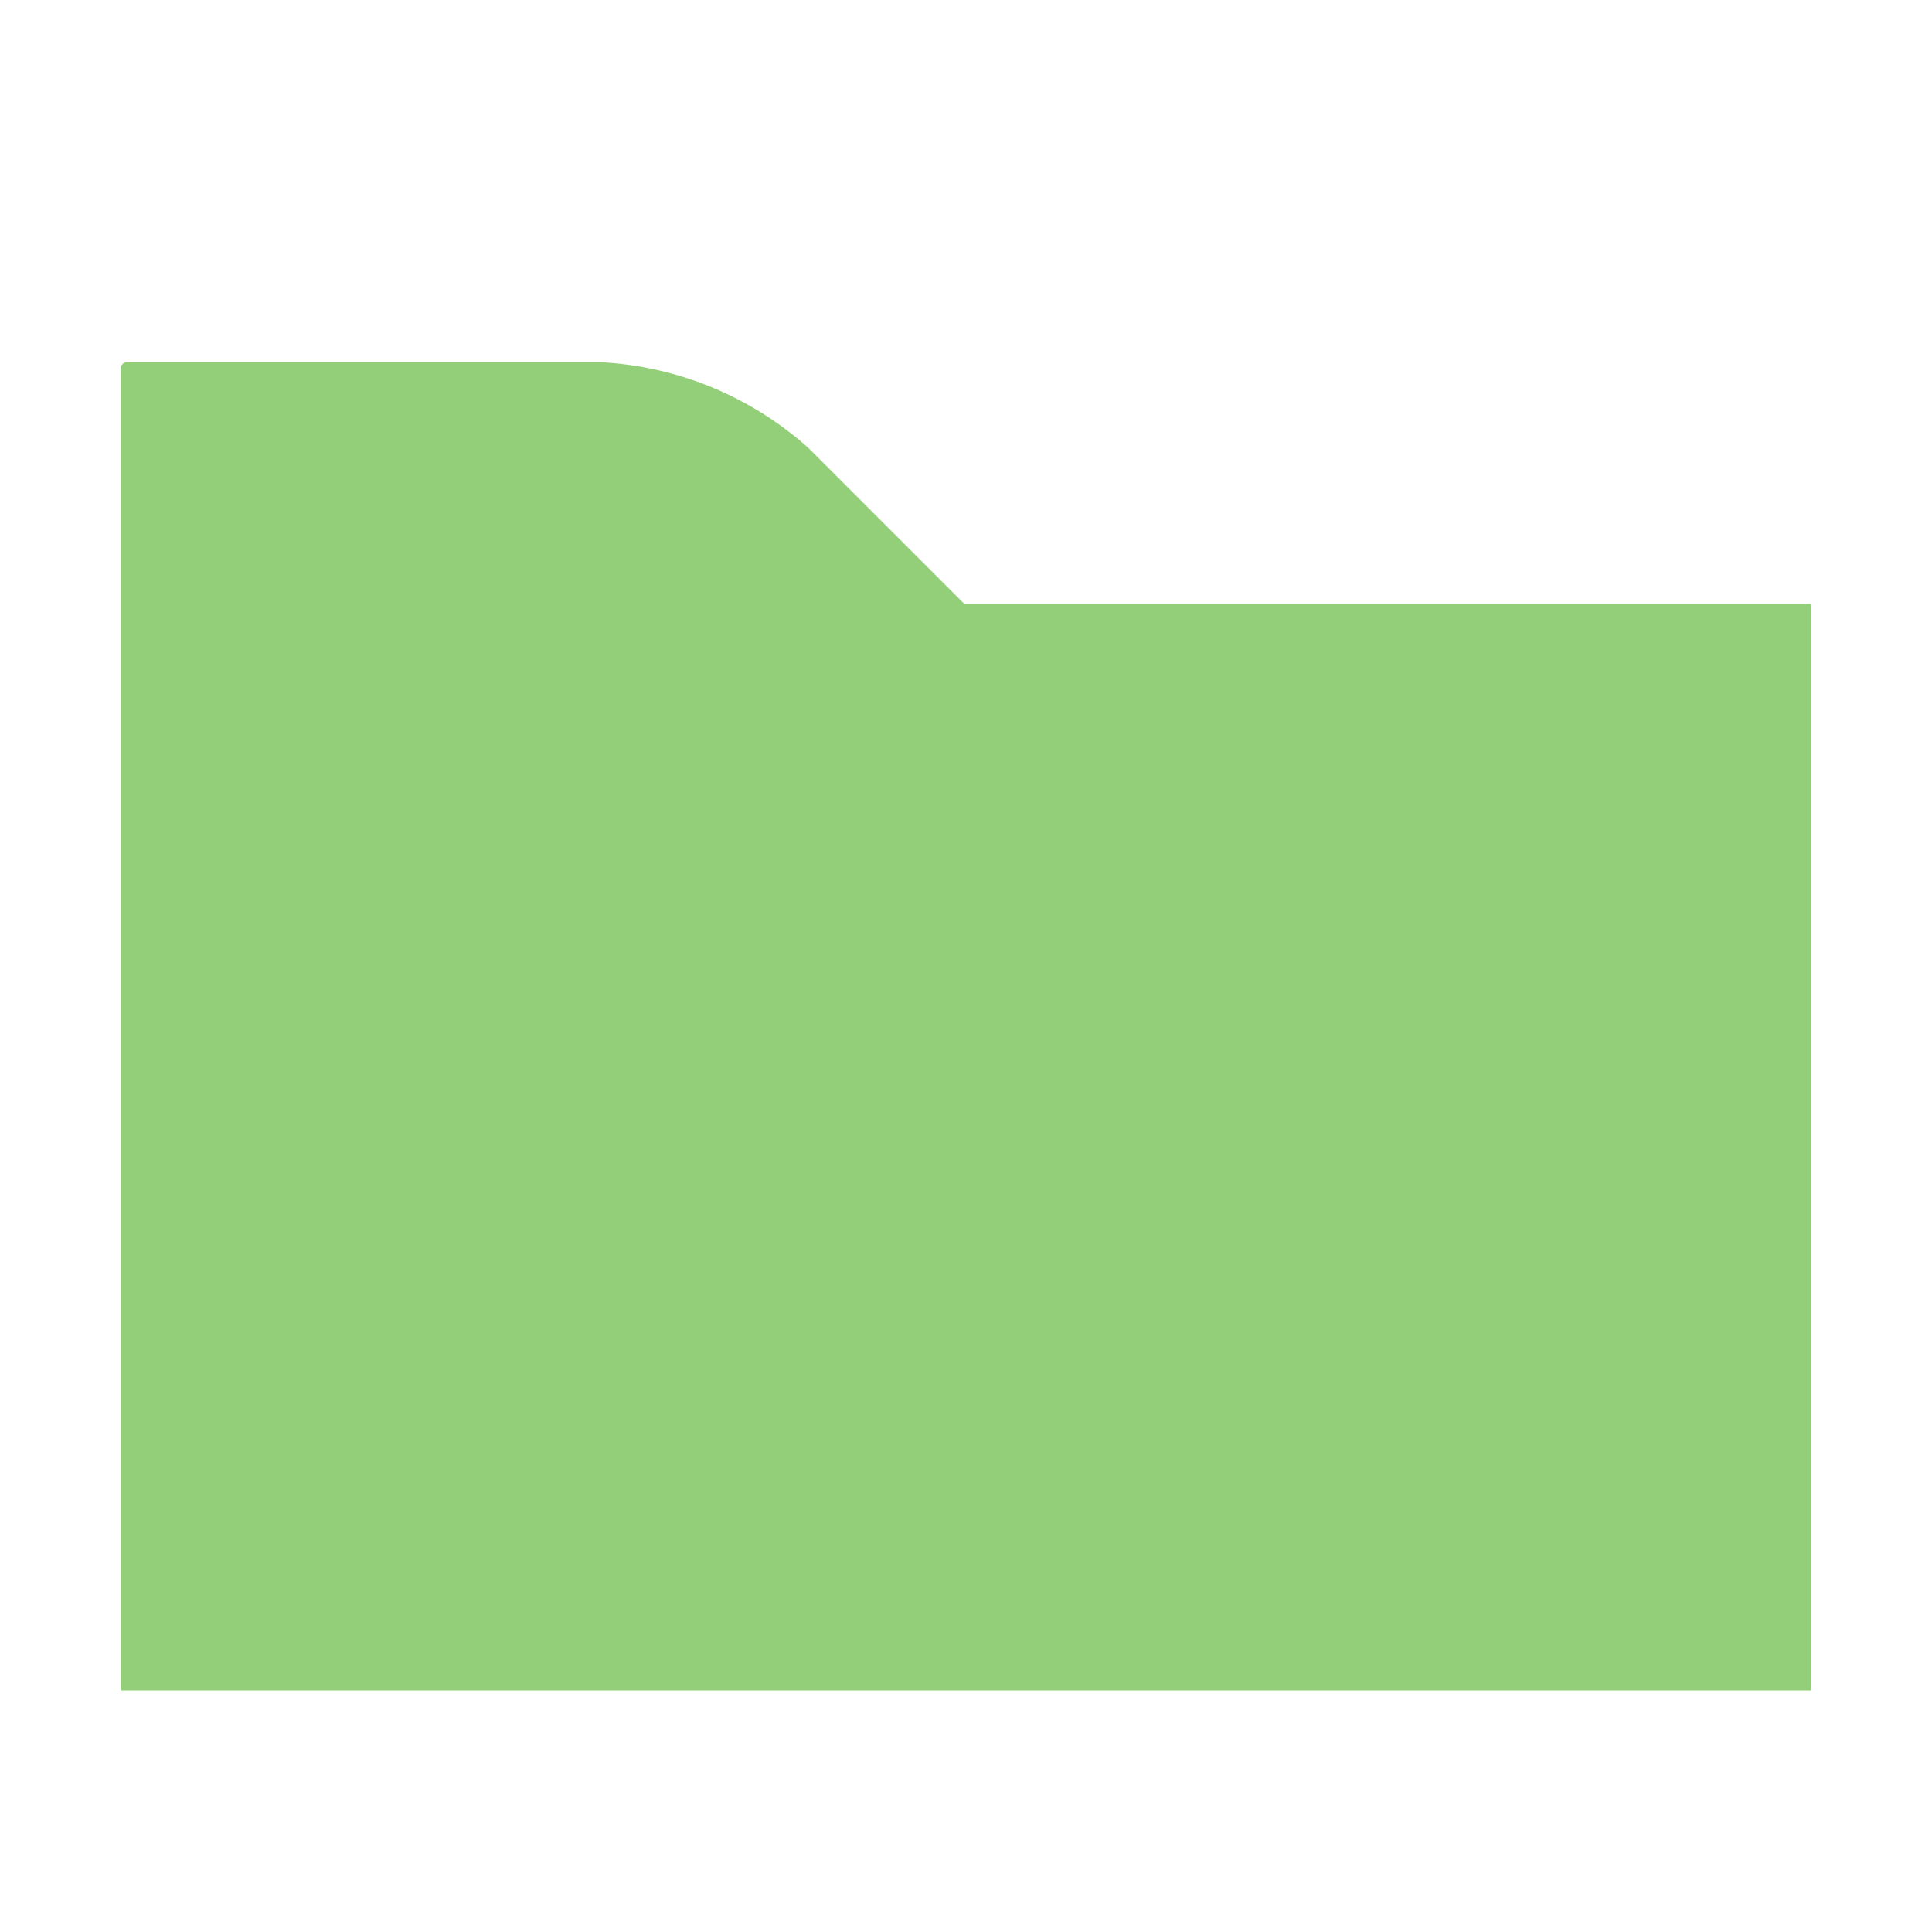
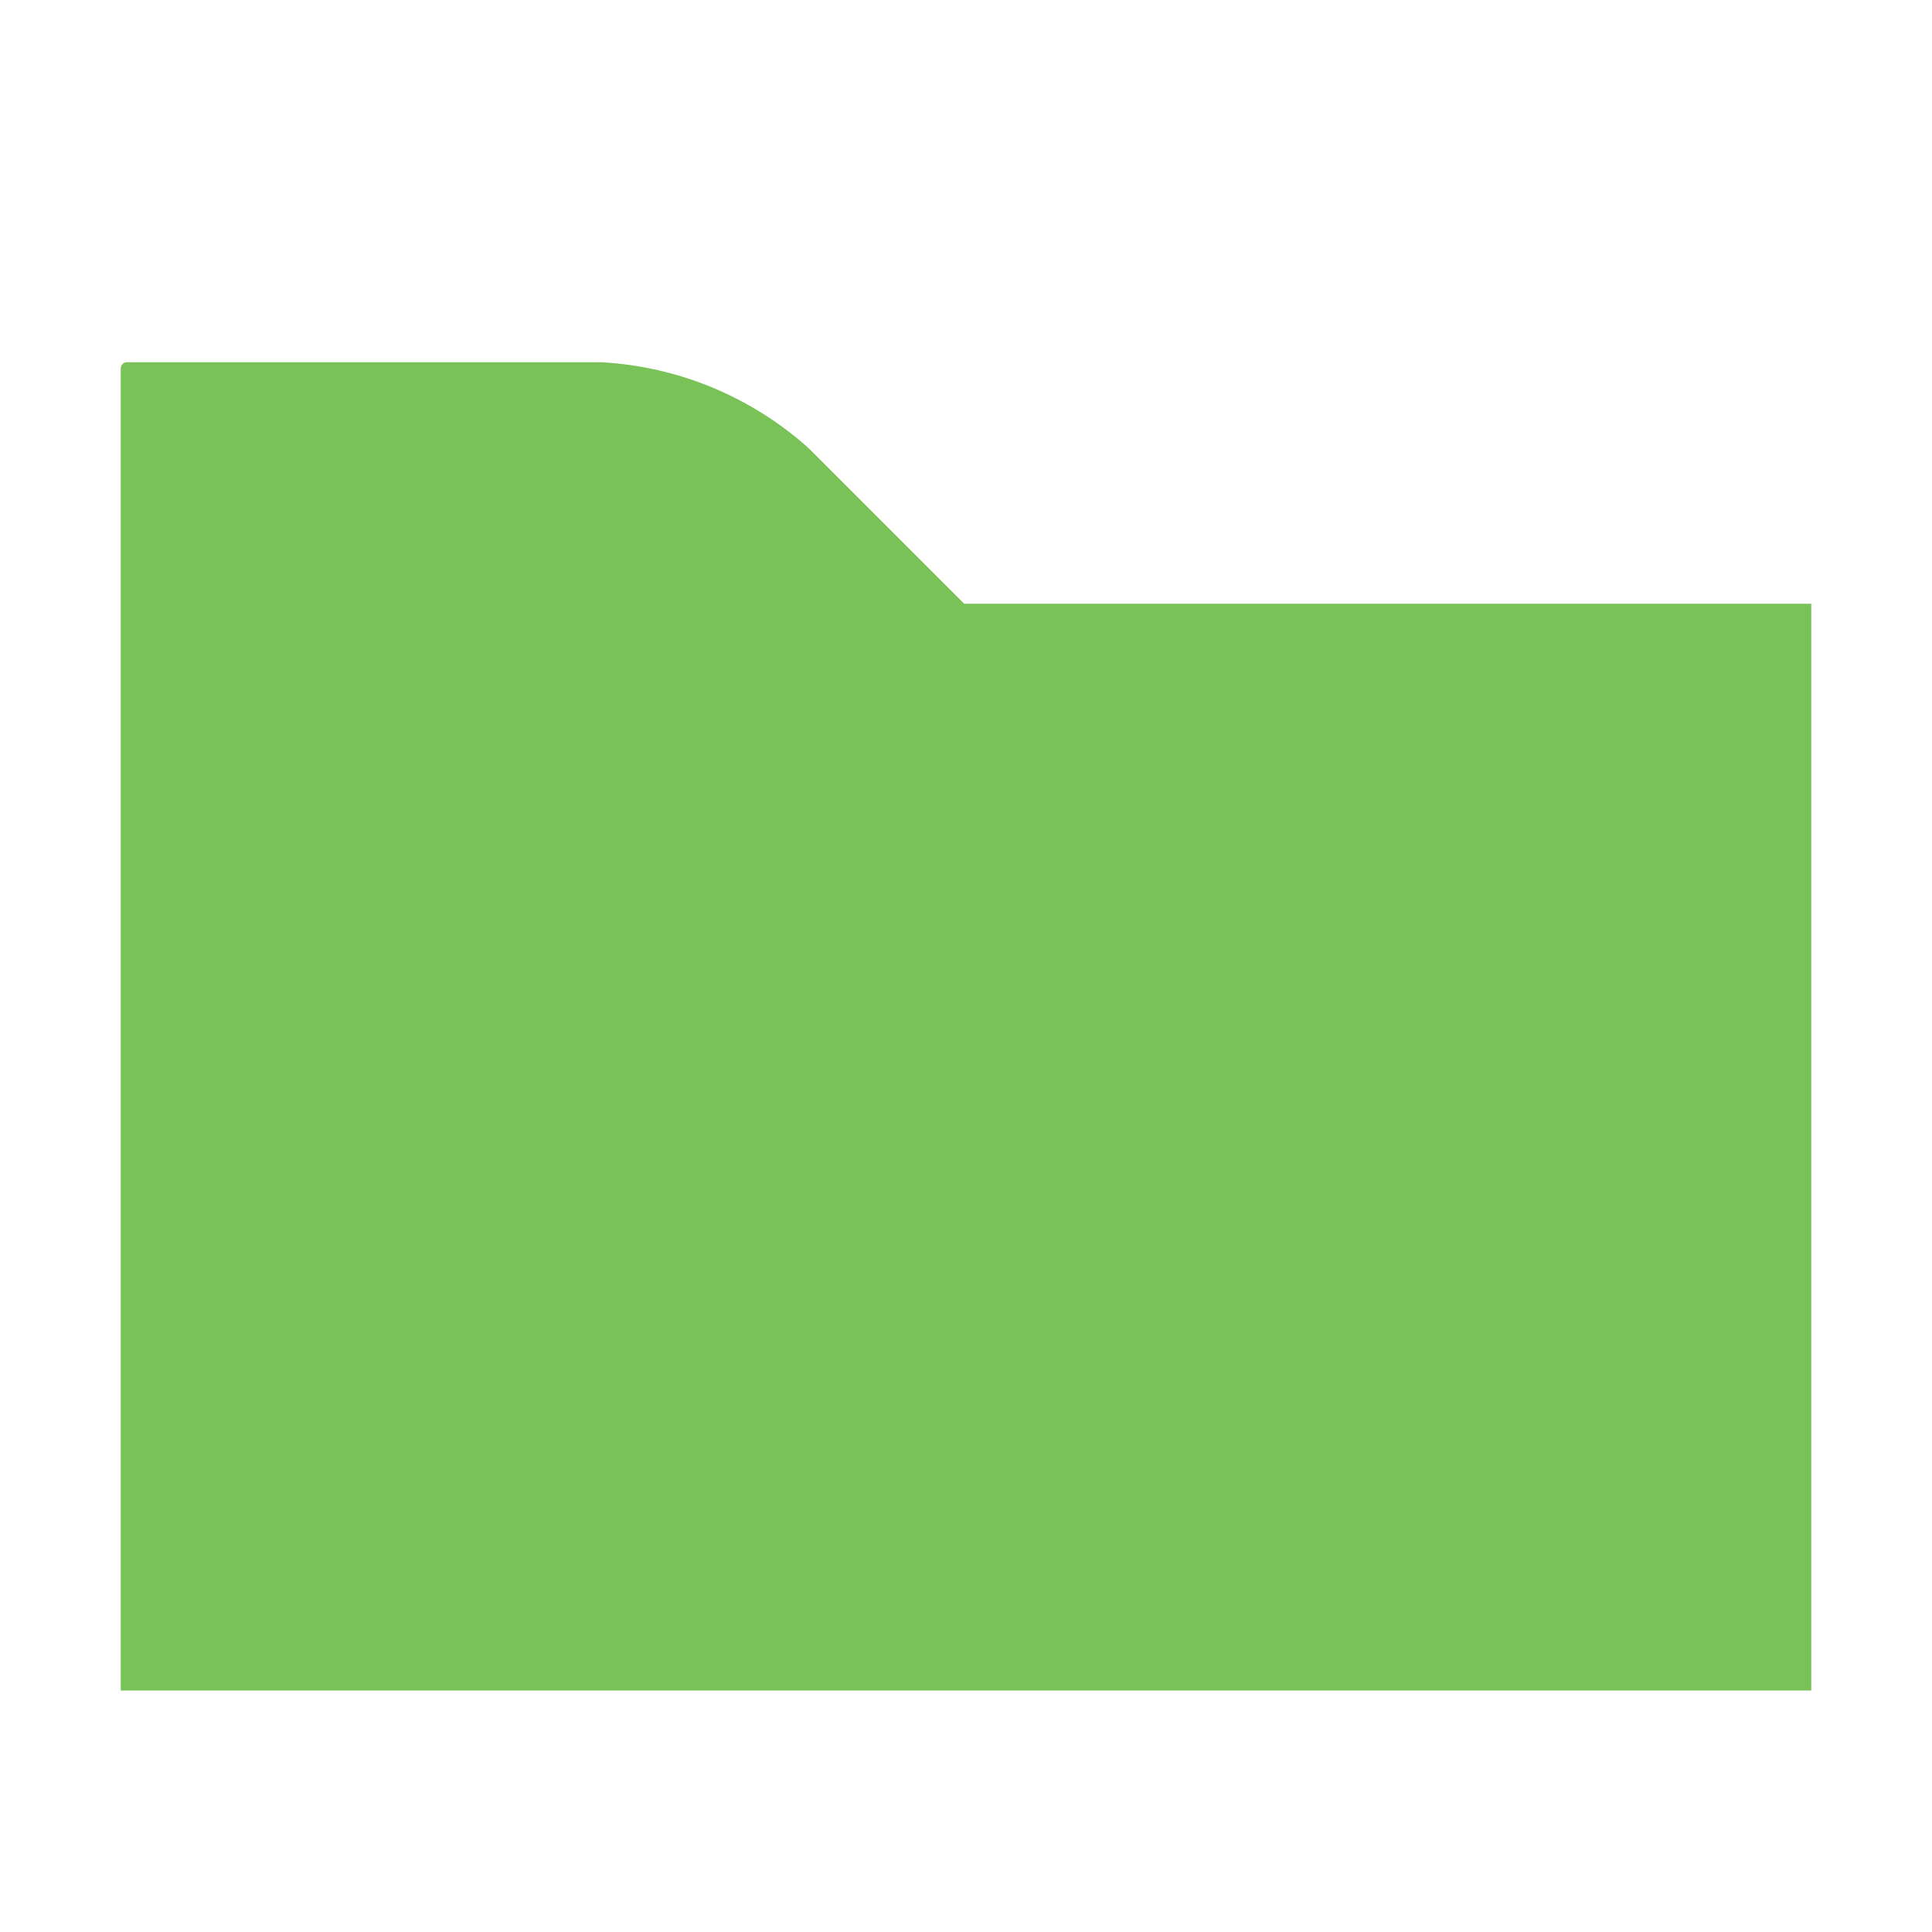
<svg xmlns="http://www.w3.org/2000/svg" width="16" height="16" viewBox="0 0 16 16">
  <rect width="16" height="16" fill="none" />
-   <path d="M1 14h14V5H7.985L6.696 3.711A2.799 2.799 0 0 0 4.98 3H1.05A.051.051 0 0 0 1 3.051V14z" fill="#78C257" fill-rule="evenodd" opacity=".8" />
+   <path d="M1 14h14V5H7.985L6.696 3.711A2.799 2.799 0 0 0 4.98 3H1.05A.051.051 0 0 0 1 3.051V14z" fill="#78C257" fill-rule="evenodd" />
</svg>
